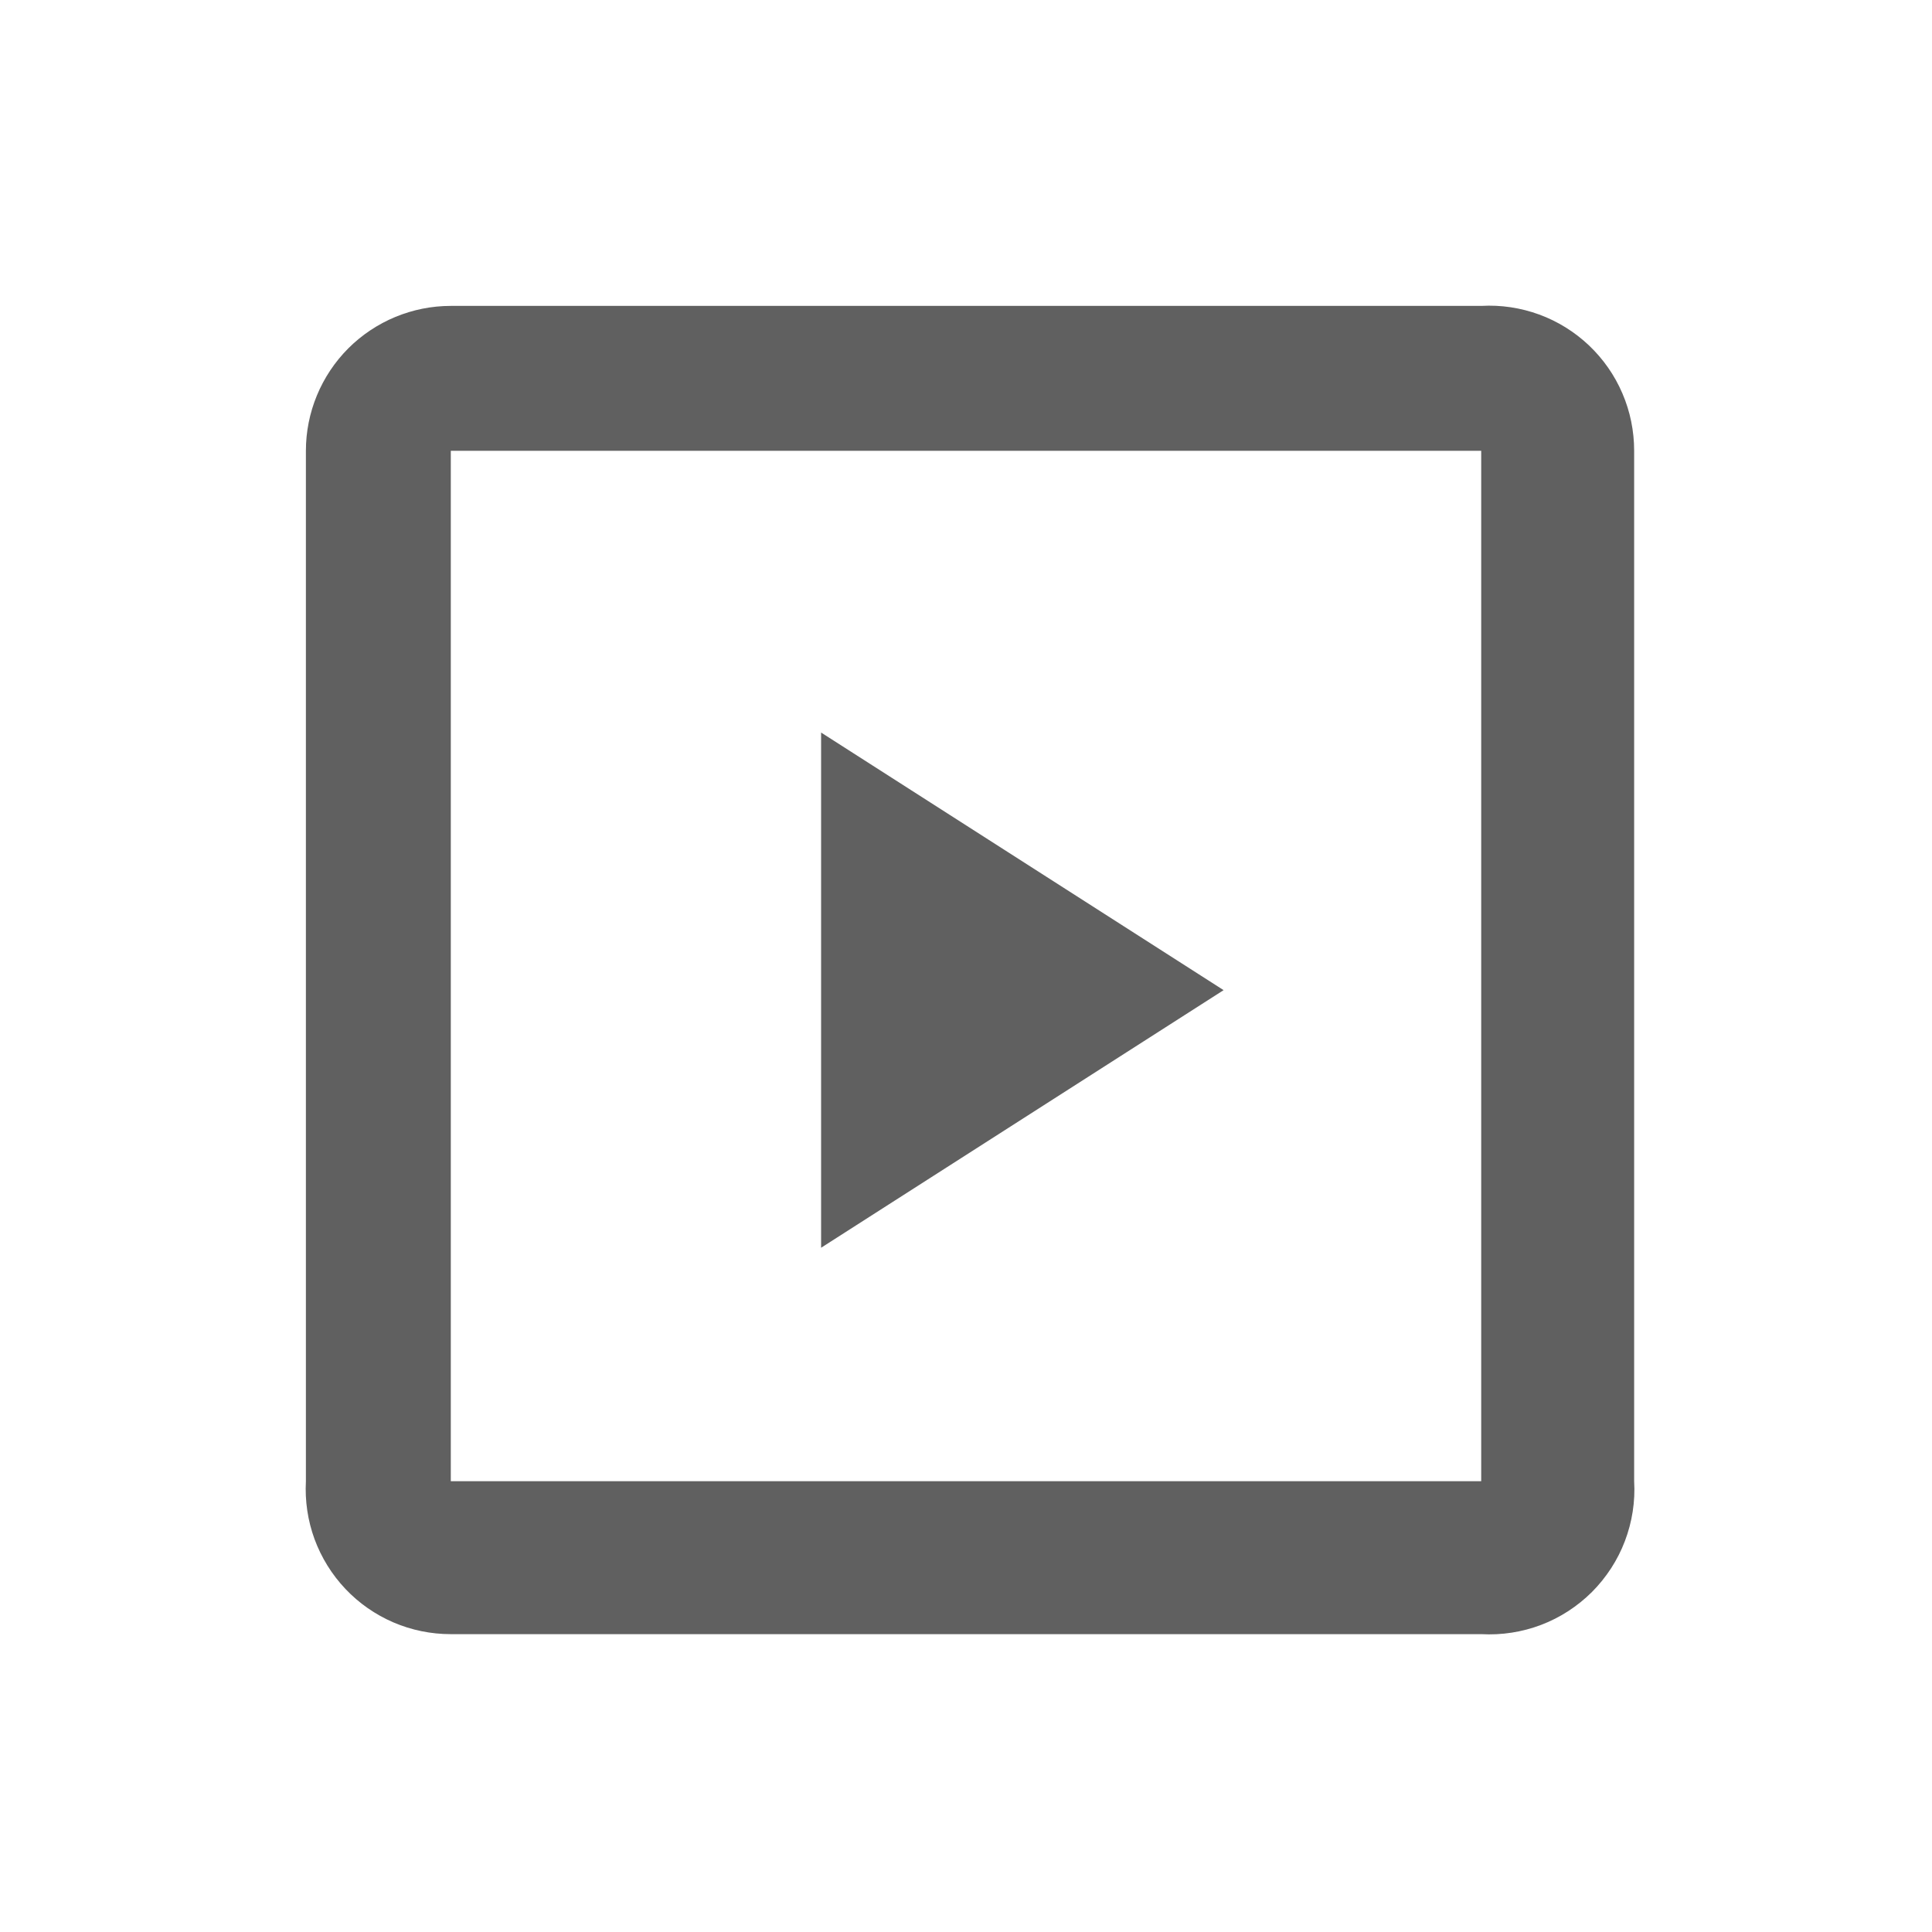
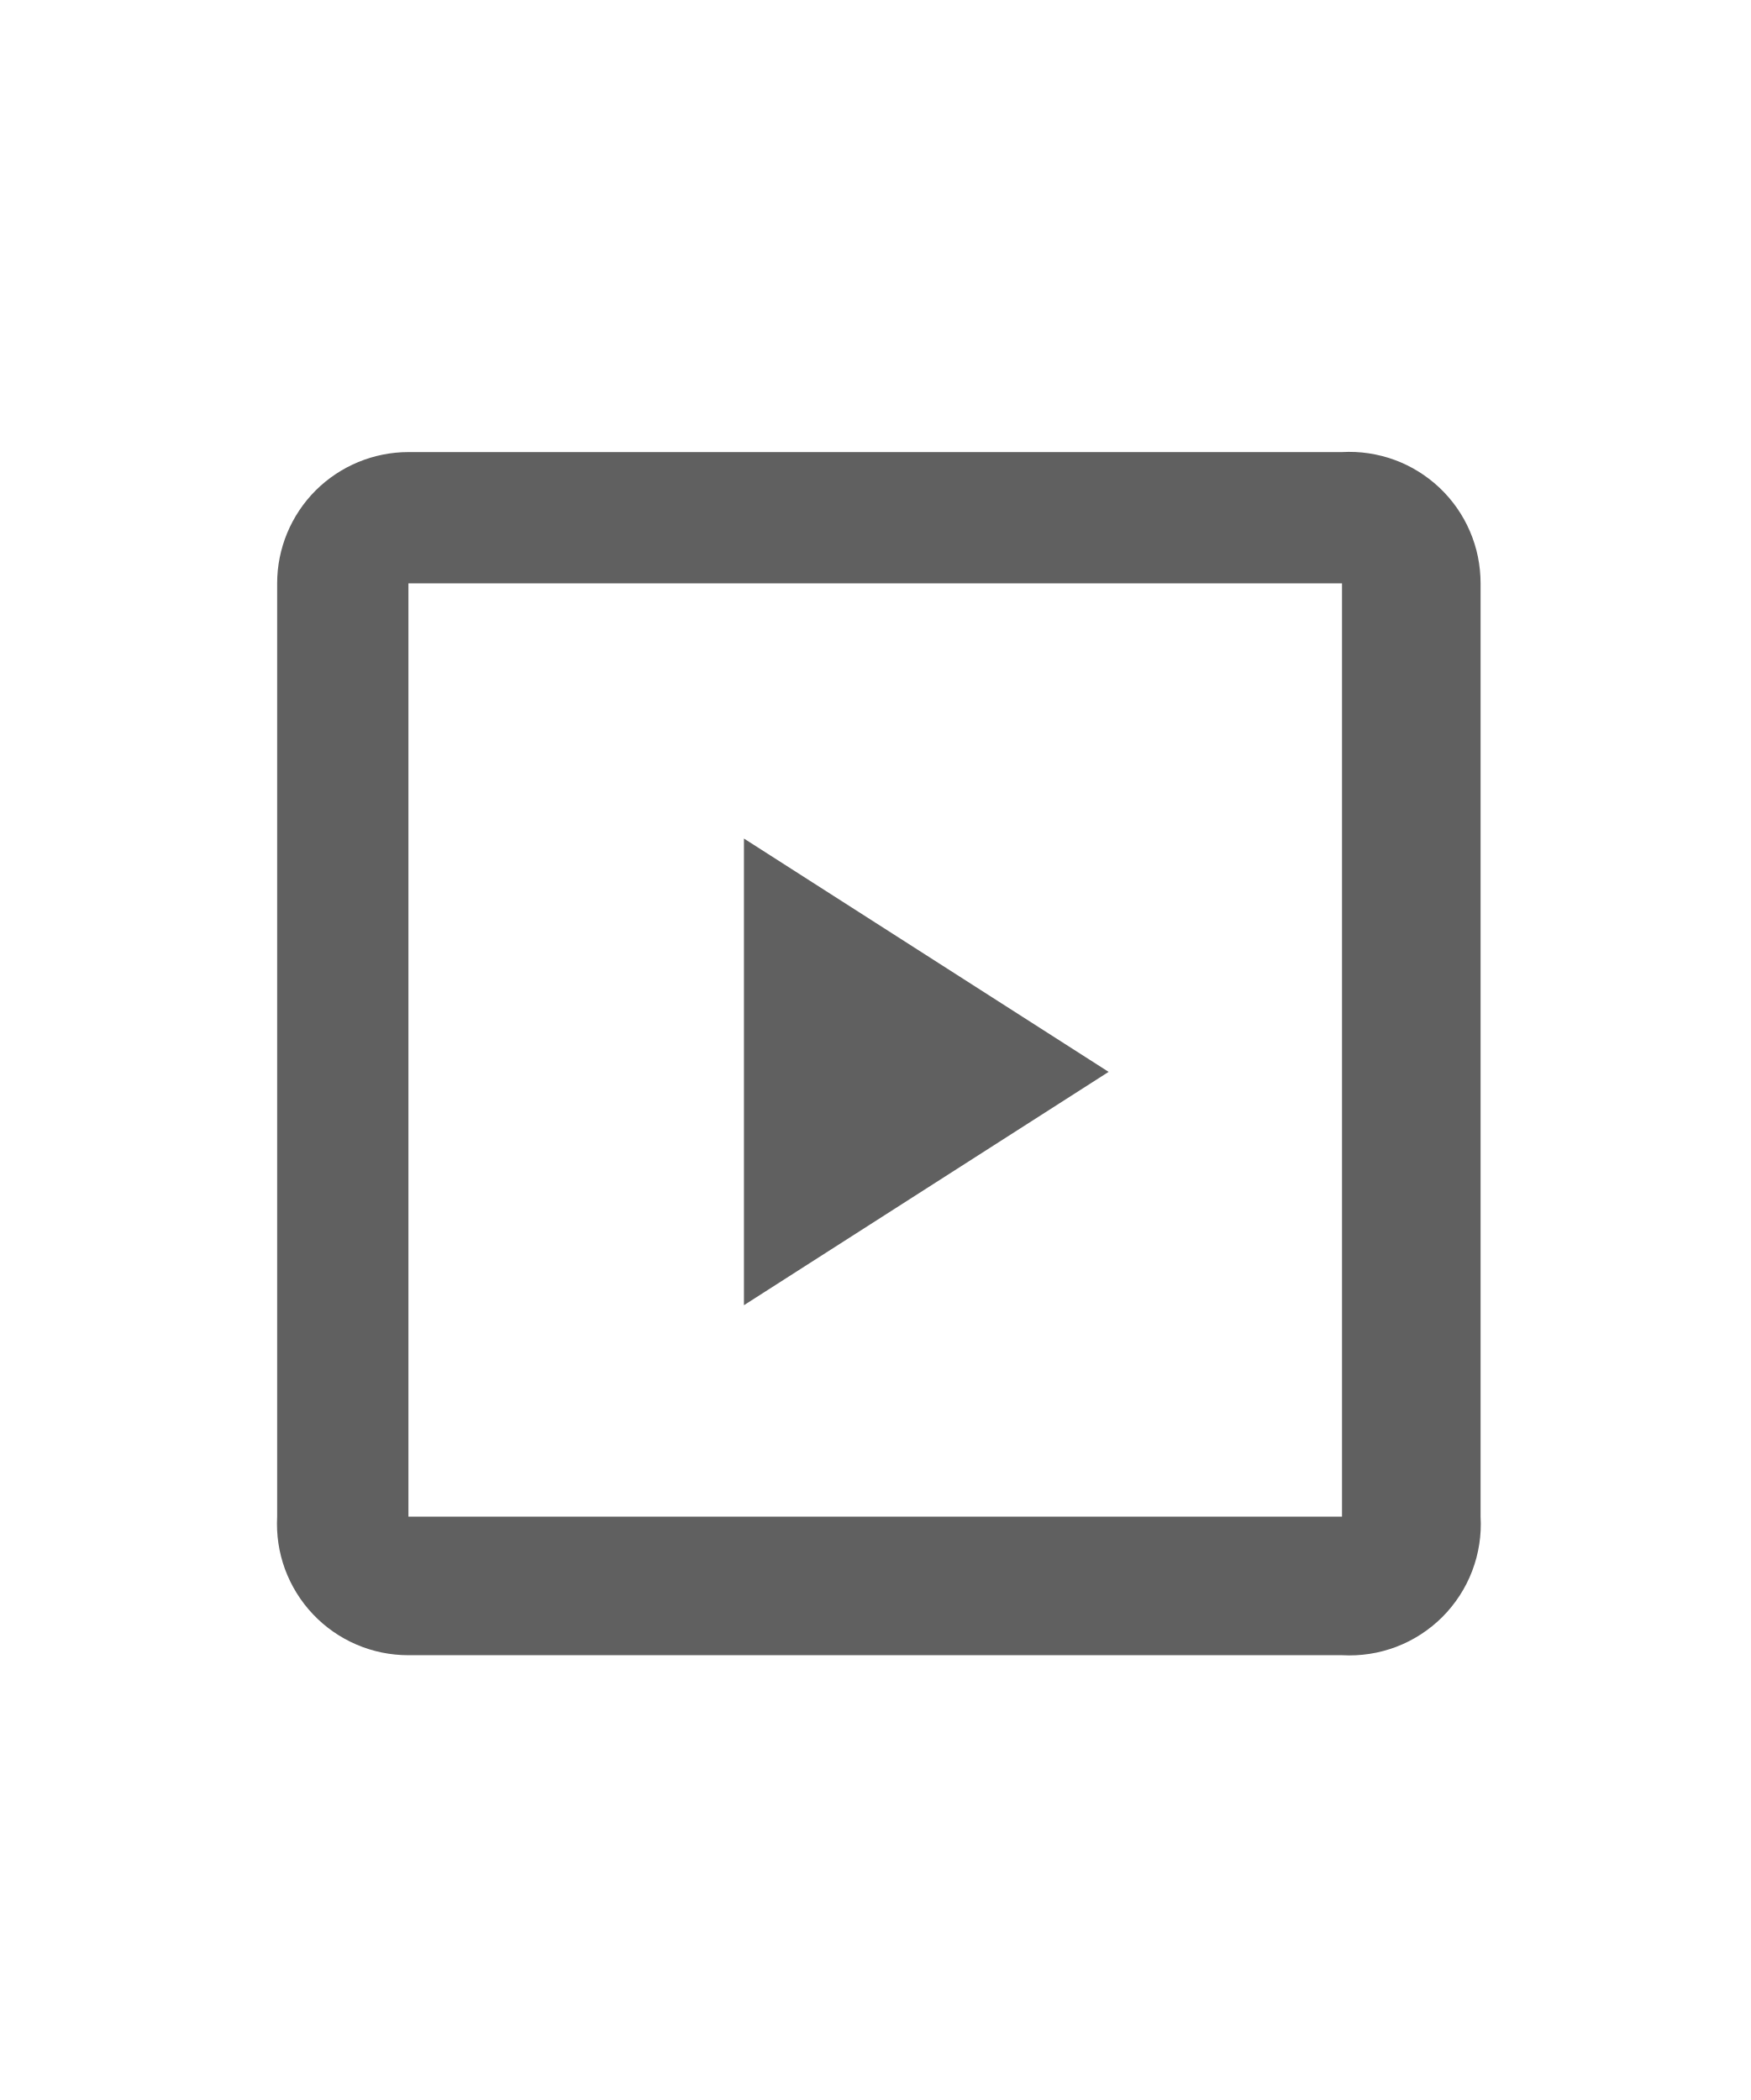
- <svg xmlns="http://www.w3.org/2000/svg" width="24" height="24" viewBox="0 0 24 24" fill="none">
+ <svg xmlns="http://www.w3.org/2000/svg" width="20" height="24" viewBox="0 0 24 24" fill="none">
  <path d="M18.4 5.6V18.4H5.6V5.6H18.4ZM18.4 3.8H5.6C5.123 3.8 4.665 3.99 4.327 4.327C3.99 4.665 3.8 5.123 3.8 5.6V18.4C3.787 18.645 3.823 18.889 3.907 19.119C3.992 19.349 4.122 19.56 4.291 19.738C4.459 19.916 4.662 20.057 4.887 20.154C5.113 20.251 5.355 20.3 5.6 20.3H18.4C18.654 20.314 18.907 20.275 19.144 20.185C19.381 20.095 19.596 19.955 19.776 19.776C19.955 19.596 20.095 19.381 20.185 19.144C20.275 18.907 20.315 18.653 20.3 18.4V5.6C20.3 5.355 20.251 5.112 20.154 4.887C20.058 4.662 19.916 4.459 19.738 4.29C19.56 4.122 19.35 3.991 19.12 3.907C18.89 3.823 18.645 3.786 18.4 3.8Z" fill="#606060" />
  <path d="M10.2 9V15.5L15.2 12.3L10.2 9.1V9Z" fill="#606060" />
</svg>
